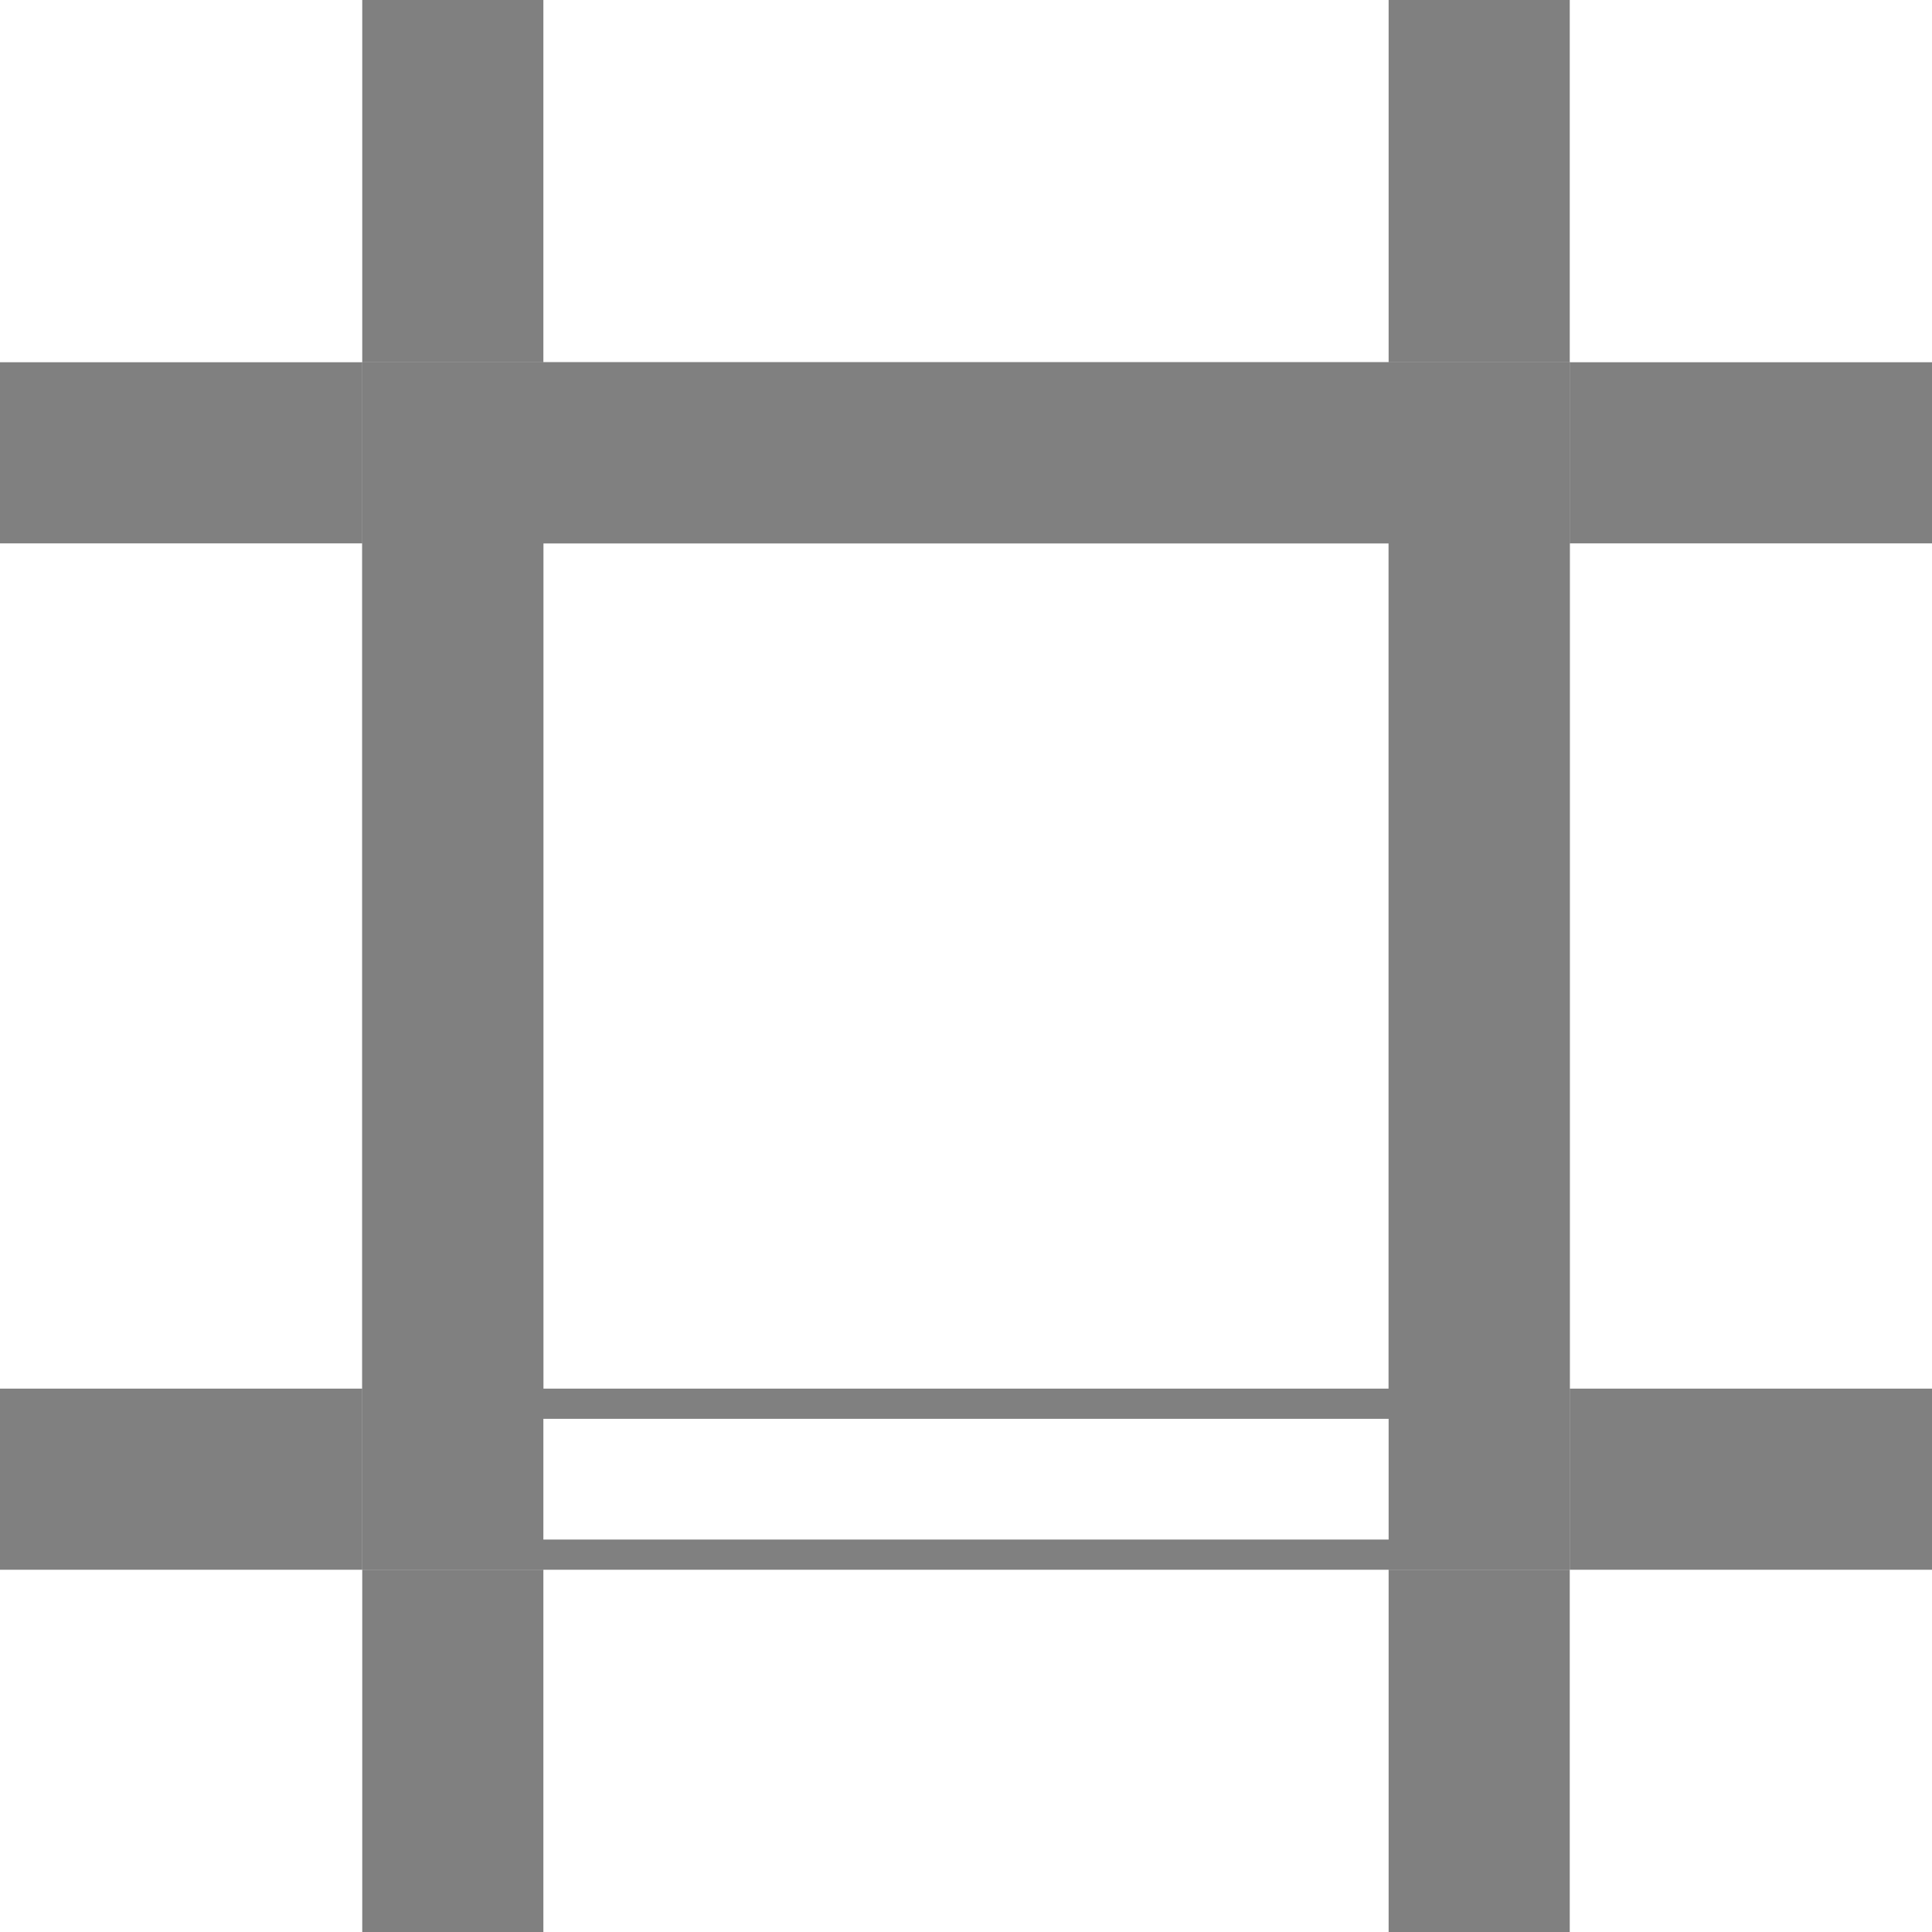
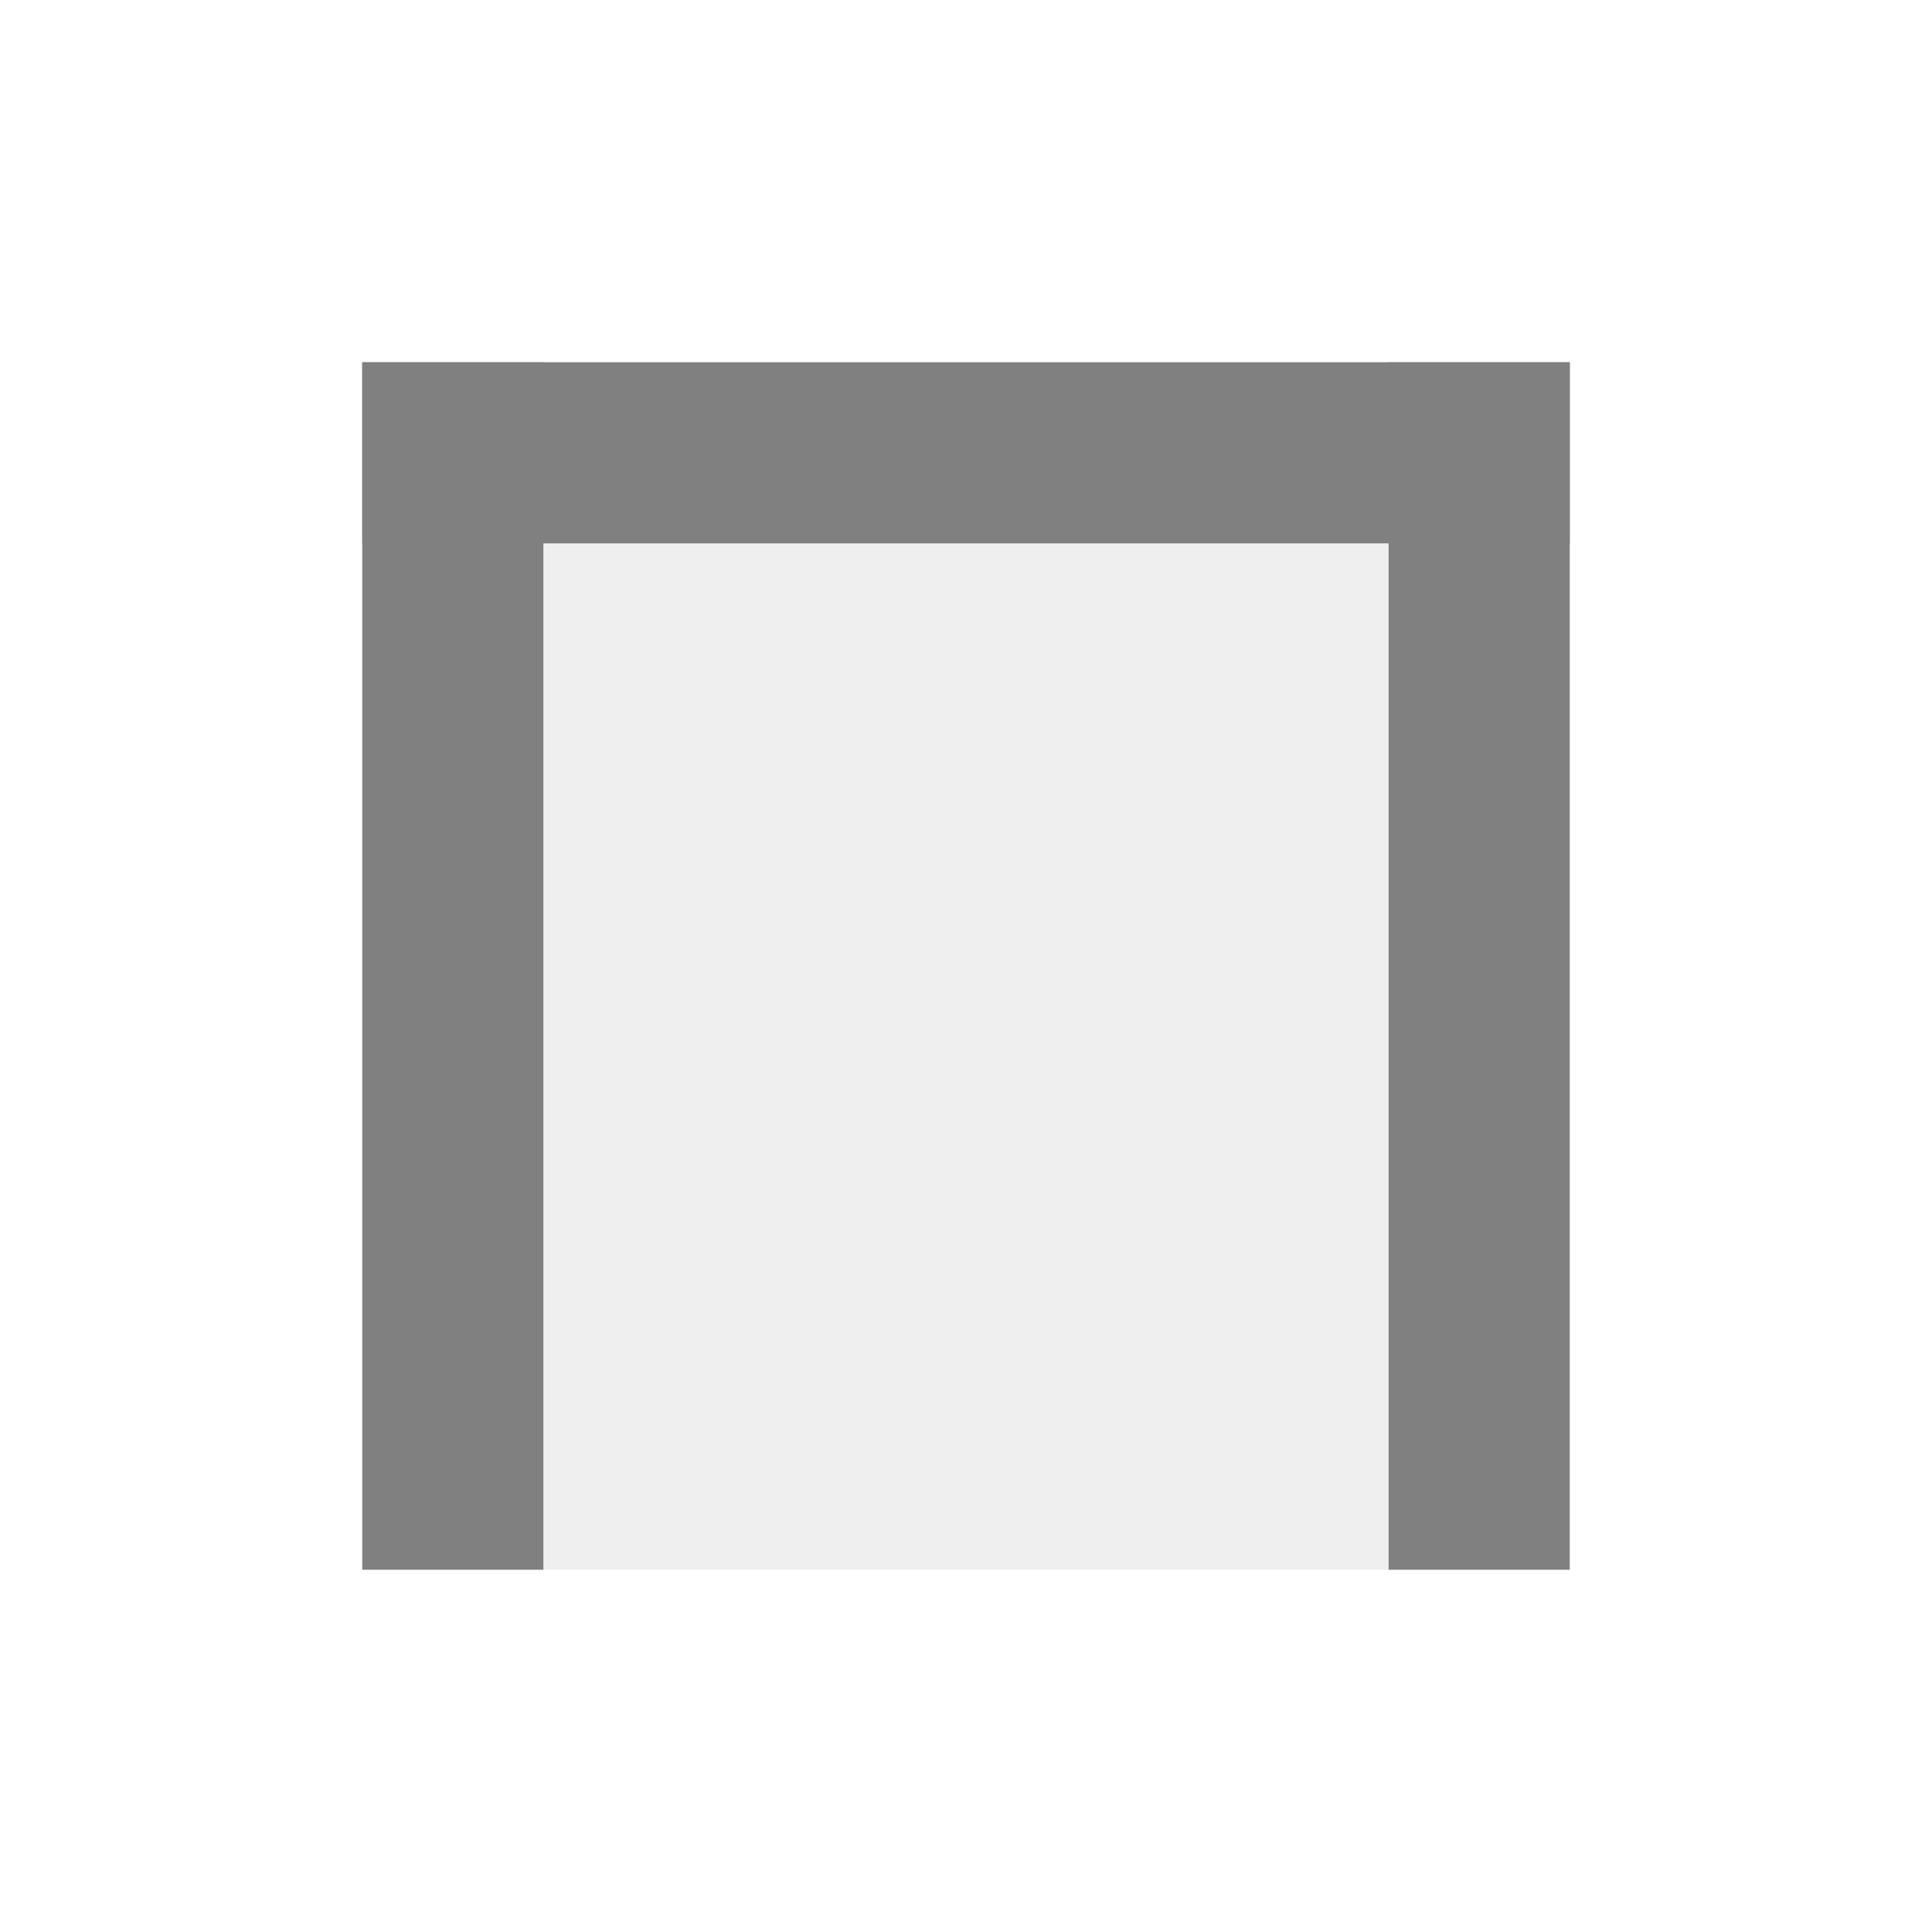
<svg xmlns="http://www.w3.org/2000/svg" width="32px" height="32px" id="svg5078" version="1.1">
  <defs id="defs5080" />
  <g id="layer1">
-     <path style="fill:none;stroke:#808080;stroke-width:3;stroke-linecap:butt;stroke-linejoin:miter;stroke-miterlimit:4;stroke-opacity:1;stroke-dasharray:none" d="m 7.5,0 0,6" id="path6171" />
-     <path id="path6173" d="m 24.5,0 0,6" style="fill:none;stroke:#808080;stroke-width:3;stroke-linecap:butt;stroke-linejoin:miter;stroke-miterlimit:4;stroke-opacity:1;stroke-dasharray:none" />
-     <path style="fill:none;stroke:#808080;stroke-width:3;stroke-linecap:butt;stroke-linejoin:miter;stroke-miterlimit:4;stroke-opacity:1;stroke-dasharray:none" d="m 7.5,26 0,6" id="path6175" />
-     <path id="path6177" d="m 24.5,26 0,6" style="fill:none;stroke:#808080;stroke-width:3;stroke-linecap:butt;stroke-linejoin:miter;stroke-miterlimit:4;stroke-opacity:1;stroke-dasharray:none" />
-     <path id="path6187" d="m 6,7.5 -6,0" style="fill:none;stroke:#808080;stroke-width:3;stroke-linecap:butt;stroke-linejoin:miter;stroke-miterlimit:4;stroke-opacity:1;stroke-dasharray:none" />
-     <path style="fill:none;stroke:#808080;stroke-width:3;stroke-linecap:butt;stroke-linejoin:miter;stroke-miterlimit:4;stroke-opacity:1;stroke-dasharray:none" d="m 32,7.5 -6,0" id="path6189" />
-     <path id="path6191" d="m 32,24.5 -6,0" style="fill:none;stroke:#808080;stroke-width:3;stroke-linecap:butt;stroke-linejoin:miter;stroke-miterlimit:4;stroke-opacity:1;stroke-dasharray:none" />
-     <path style="fill:none;stroke:#808080;stroke-width:3;stroke-linecap:butt;stroke-linejoin:miter;stroke-miterlimit:4;stroke-opacity:1;stroke-dasharray:none" d="m 6,24.5 -6,0" id="path6193" />
-     <path style="fill:none;stroke:#808080;stroke-width:0.5;stroke-linecap:butt;stroke-linejoin:miter;stroke-miterlimit:4;stroke-opacity:1;stroke-dasharray:none" d="m 6.25,6.25 19.5,0 0,19.5 -19.5,0 z" id="path6195" />
-     <path id="path6197" d="m 8.75,8.75 14.5,0 0,14.5 -14.5,0 z" style="fill:none;stroke:#808080;stroke-width:0.5;stroke-linecap:butt;stroke-linejoin:miter;stroke-miterlimit:4;stroke-opacity:1;stroke-dasharray:none" />
+     <rect style="opacity:1;fill:#000000;fill-opacity:0.063;stroke:#404040;stroke-width:0;stroke-miterlimit:4;stroke-dasharray:none;stroke-opacity:1" id="rect9714" width="20" height="20" x="6" y="6" />
    <path style="fill:none;stroke:#808080;stroke-width:3;stroke-linecap:butt;stroke-linejoin:miter;stroke-miterlimit:4;stroke-opacity:1;stroke-dasharray:none" d="M 26,7.5 6,7.5" id="path6258" />
    <path id="path6298" d="m 24.5,26 0,-20" style="fill:none;stroke:#808080;stroke-width:3;stroke-linecap:butt;stroke-linejoin:miter;stroke-miterlimit:4;stroke-dasharray:none;stroke-opacity:1" />
    <path style="fill:none;stroke:#808080;stroke-width:3;stroke-linecap:butt;stroke-linejoin:miter;stroke-miterlimit:4;stroke-dasharray:none;stroke-opacity:1" d="M 7.5,26 7.5,6" id="path4586" />
  </g>
</svg>
